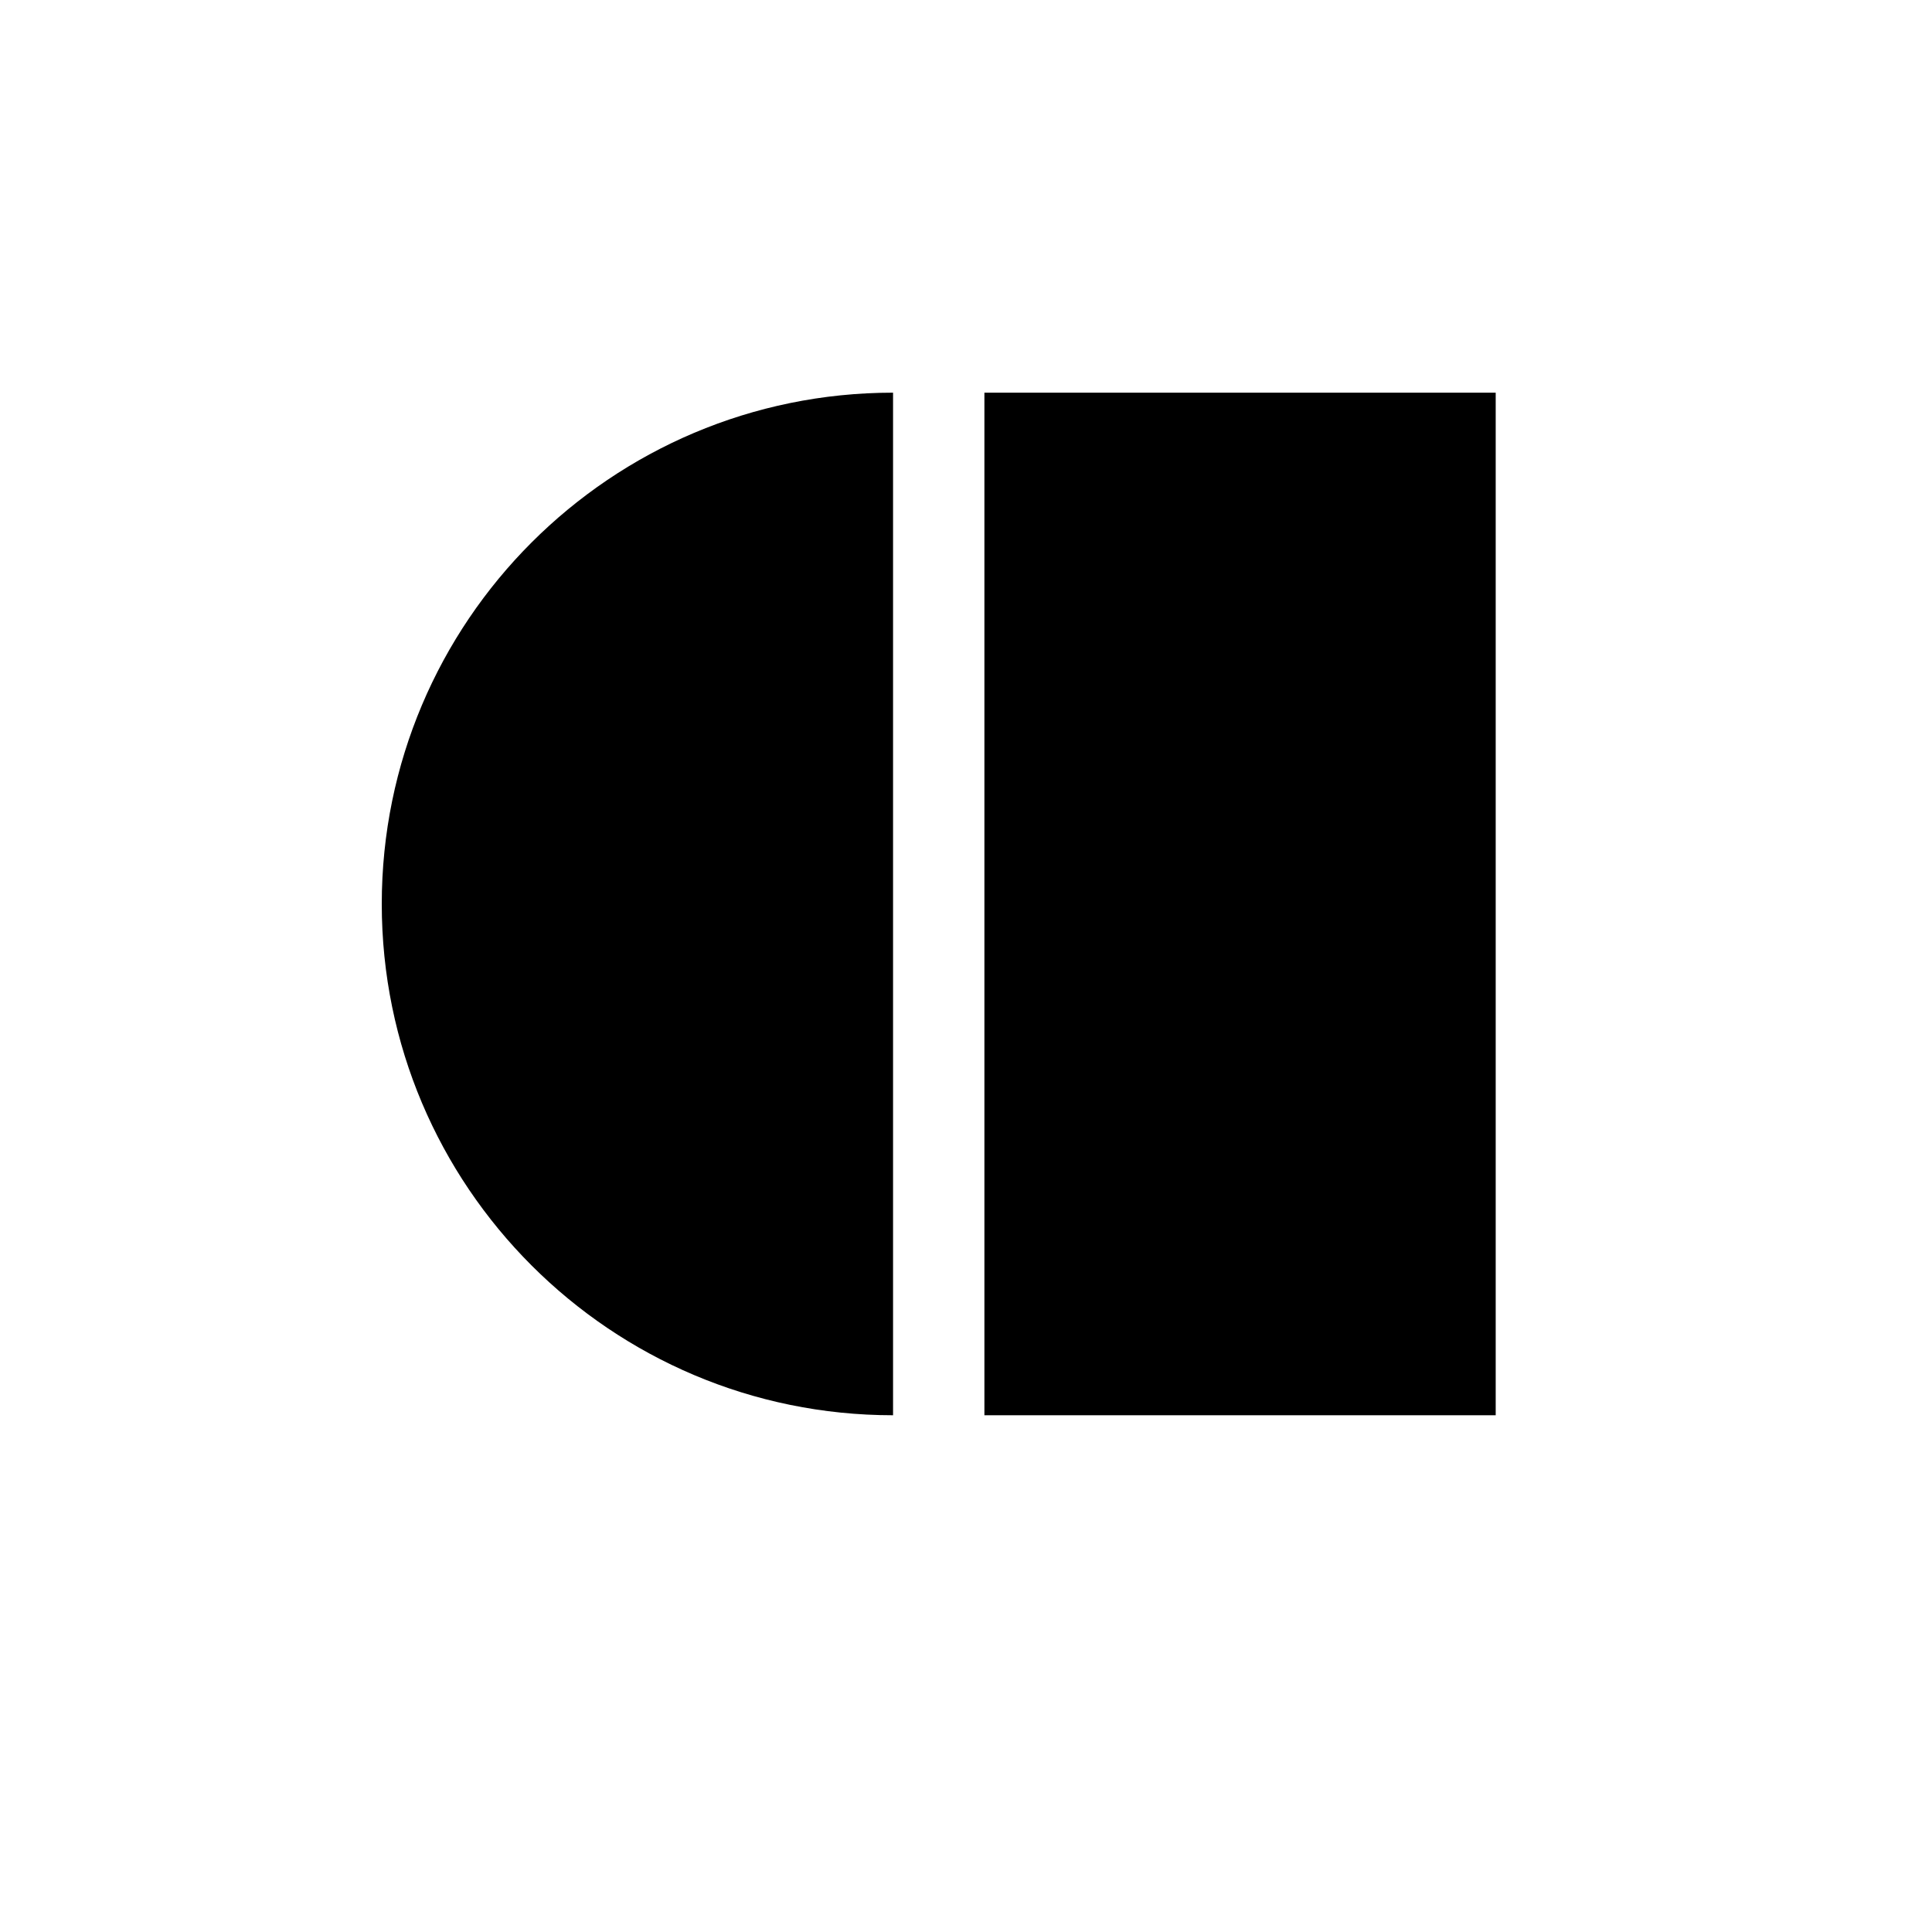
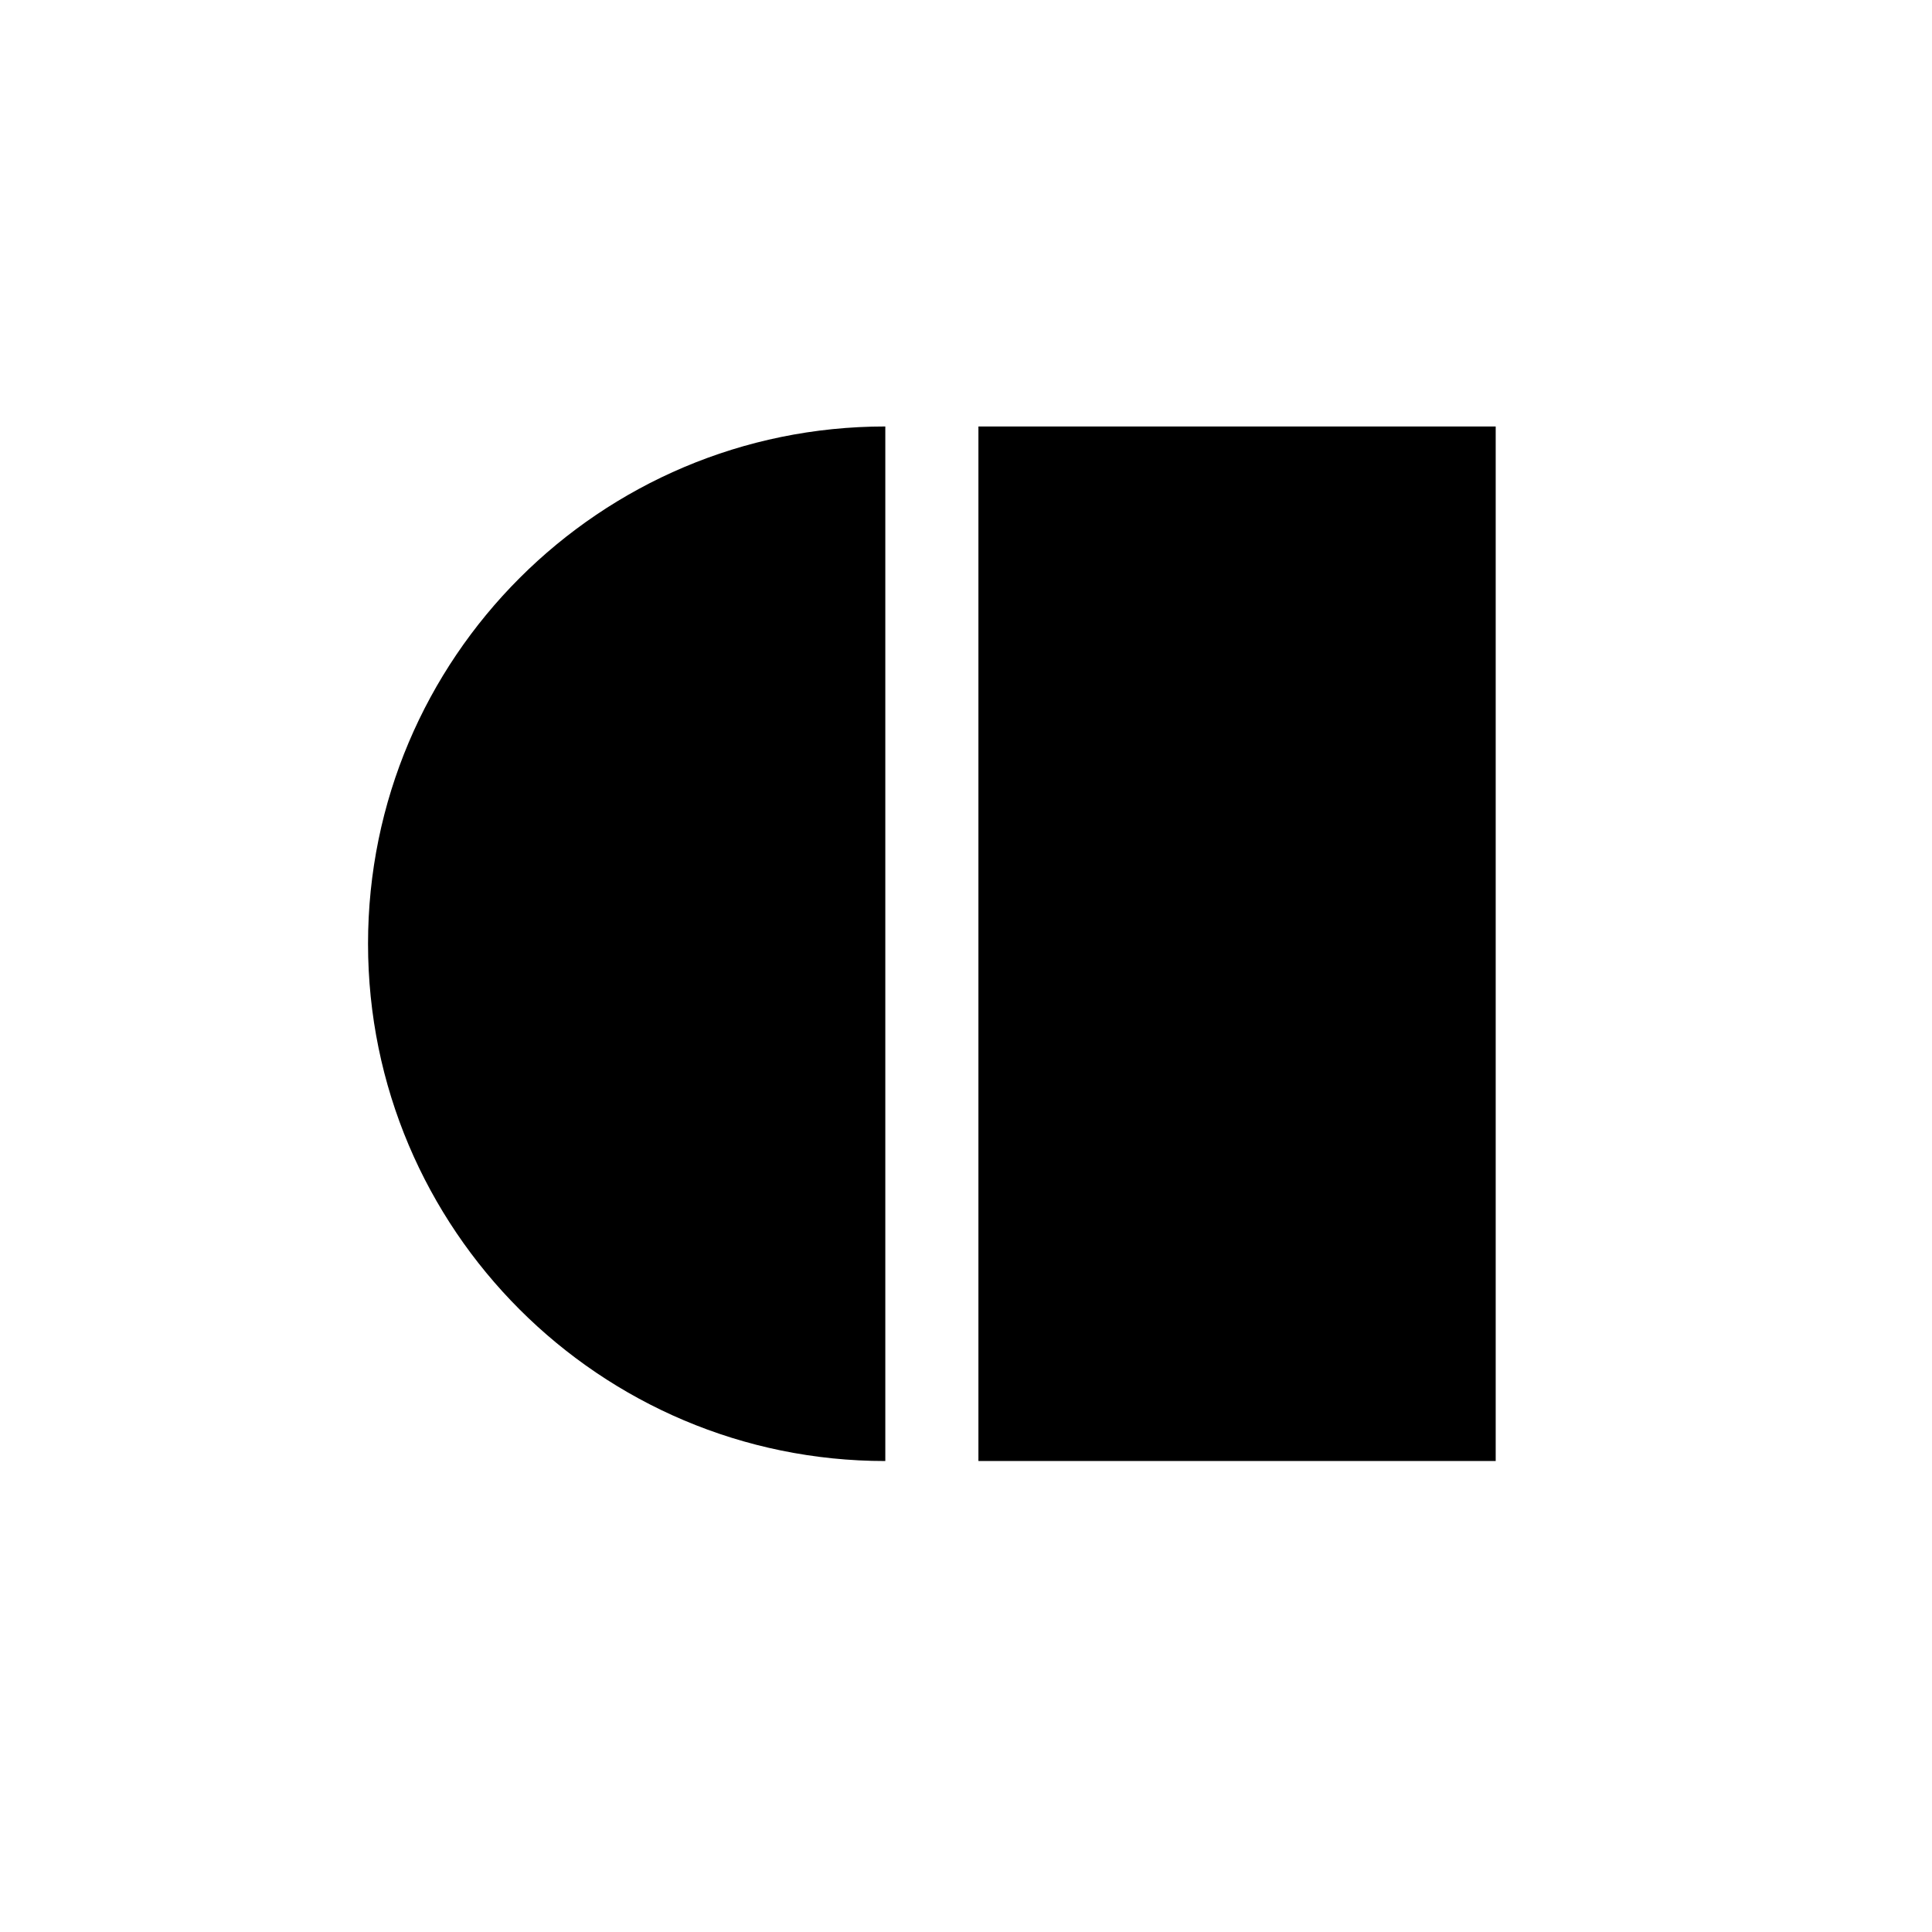
<svg xmlns="http://www.w3.org/2000/svg" id="Layer_1" version="1.1" viewBox="0 0 141.7 141.7">
-   <path d="M28,66.3c0,20.7,16.8,37.5,37.5,37.5V28.8c-20.7,0-37.5,16.8-37.5,37.5M72.2,103.8h37.5V28.8h-37.5v75Z" />
+   <path d="M64.932,31.28v75.877c-20.942,0-37.939-16.997-37.939-37.939s16.997-37.939,37.939-37.939ZM71.761,31.28h37.939v75.877h-37.939V31.28Z" />
</svg>
